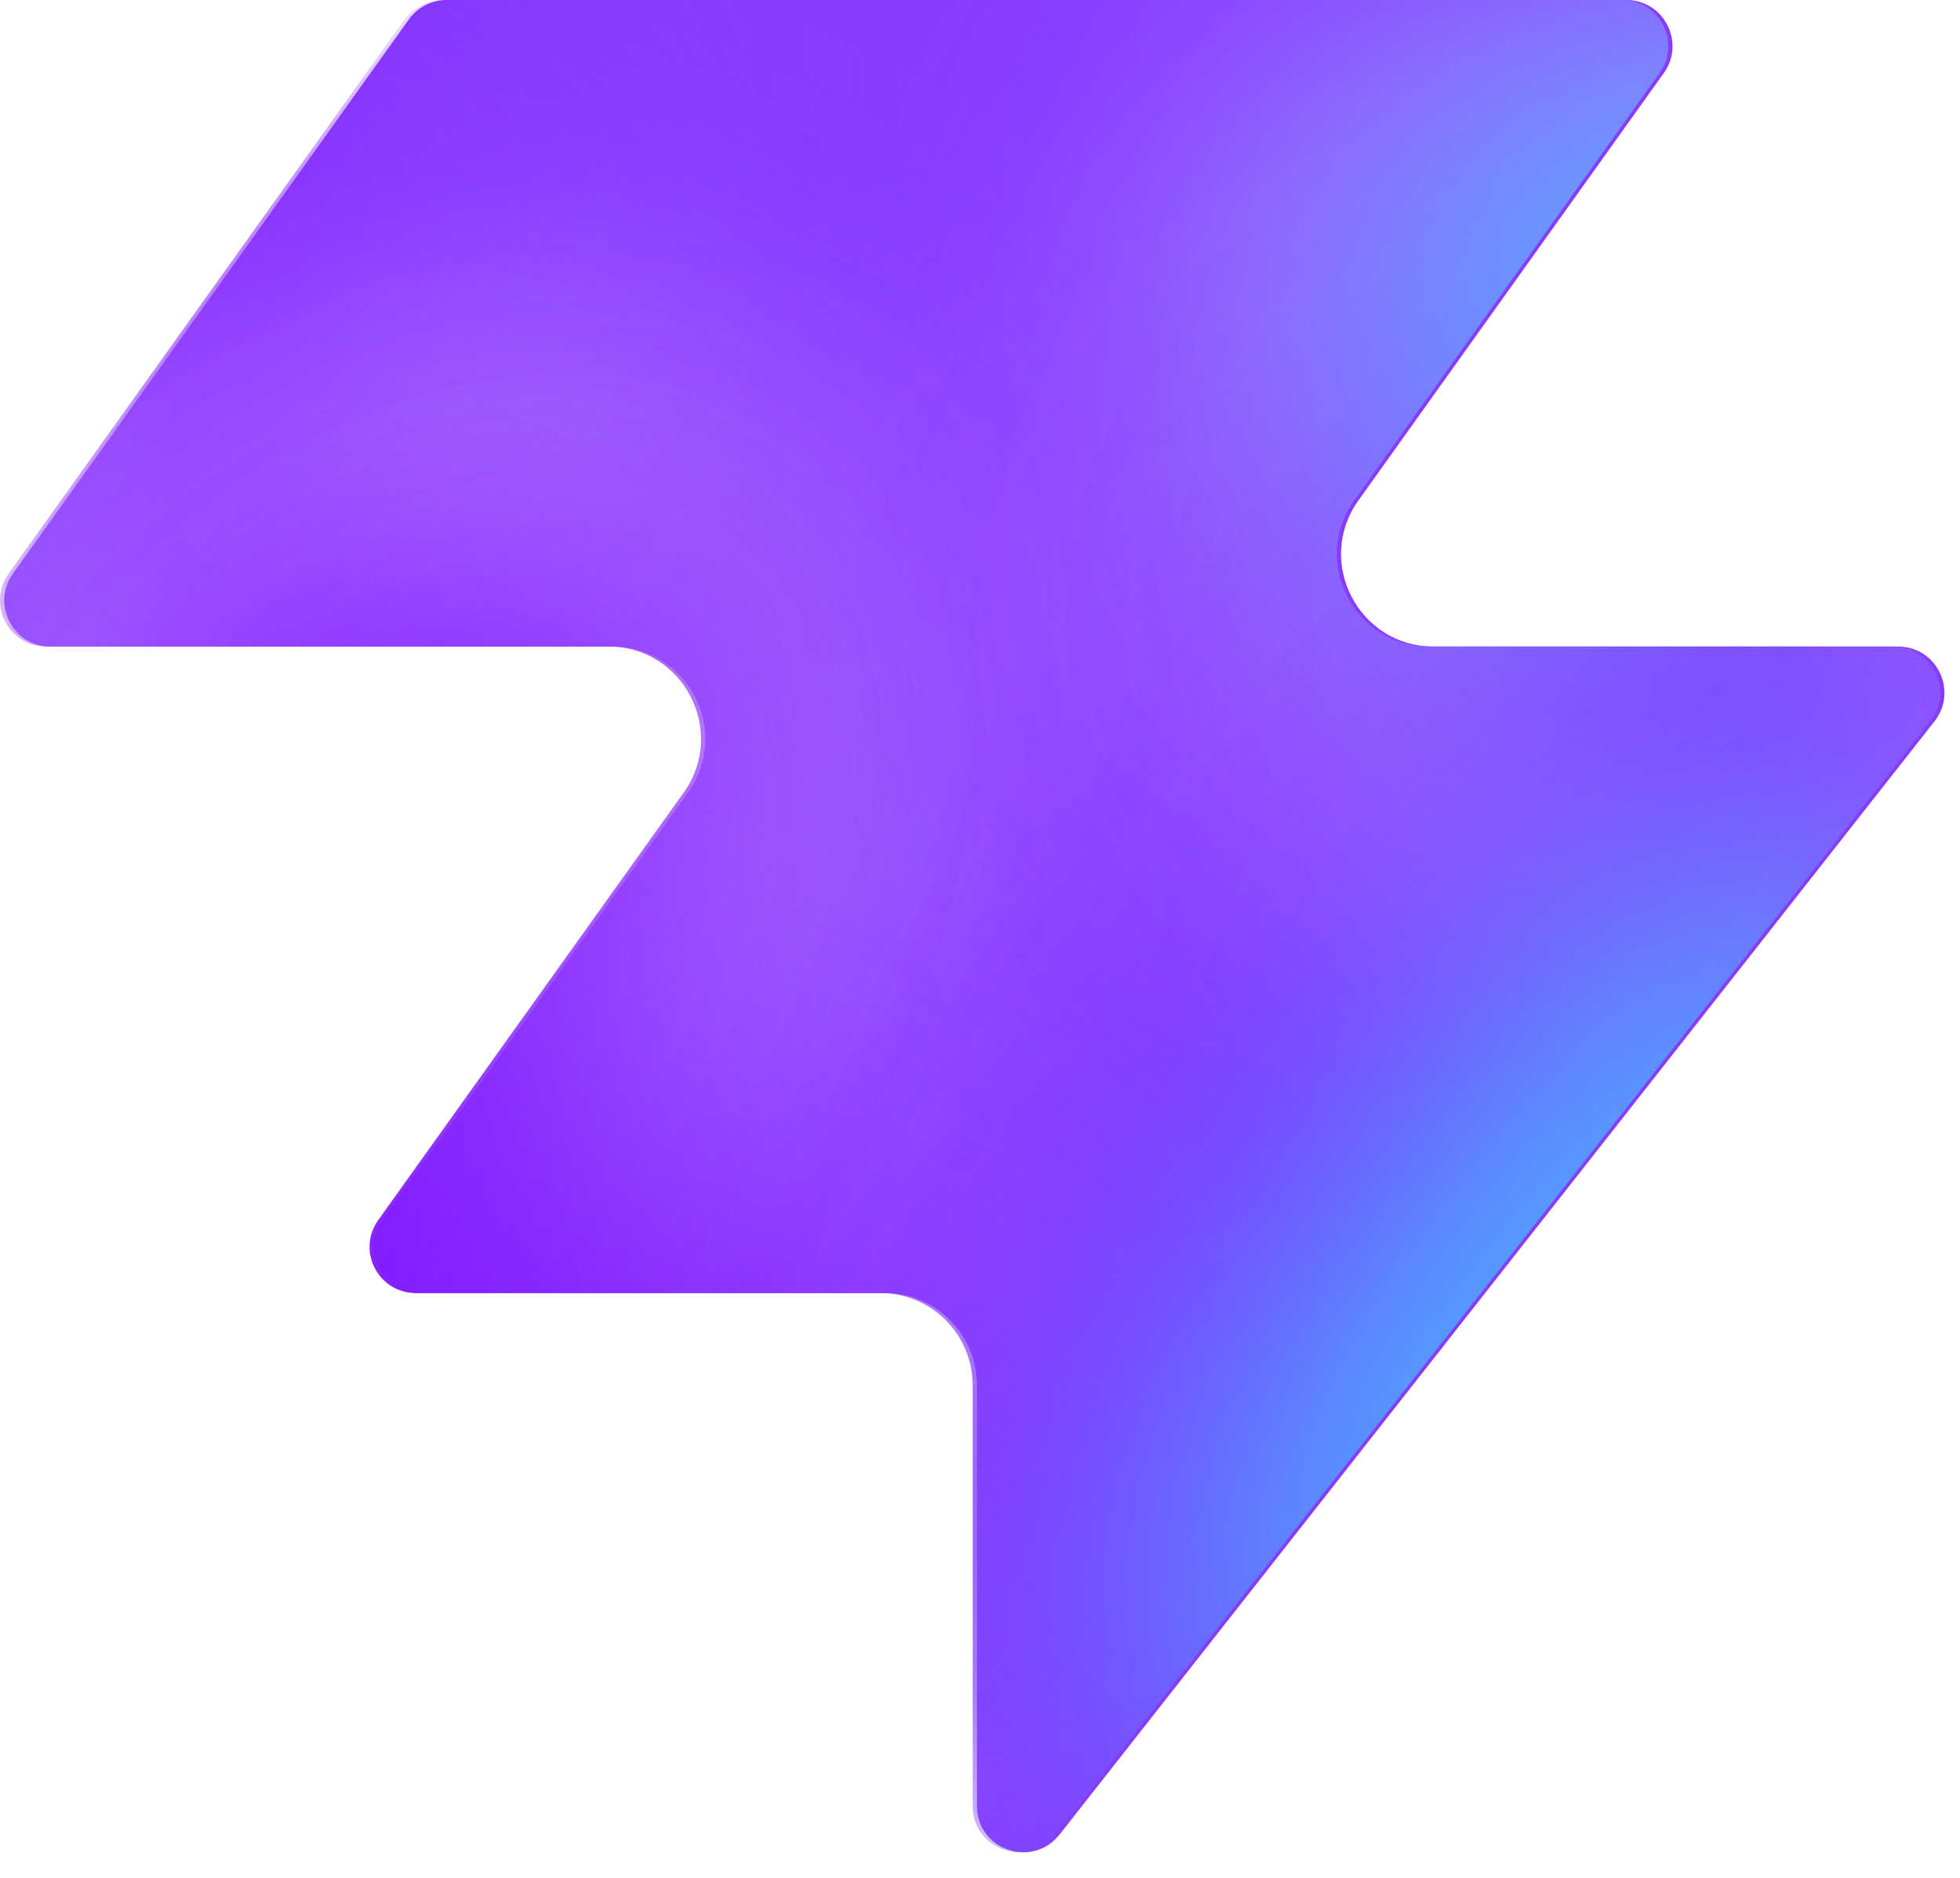
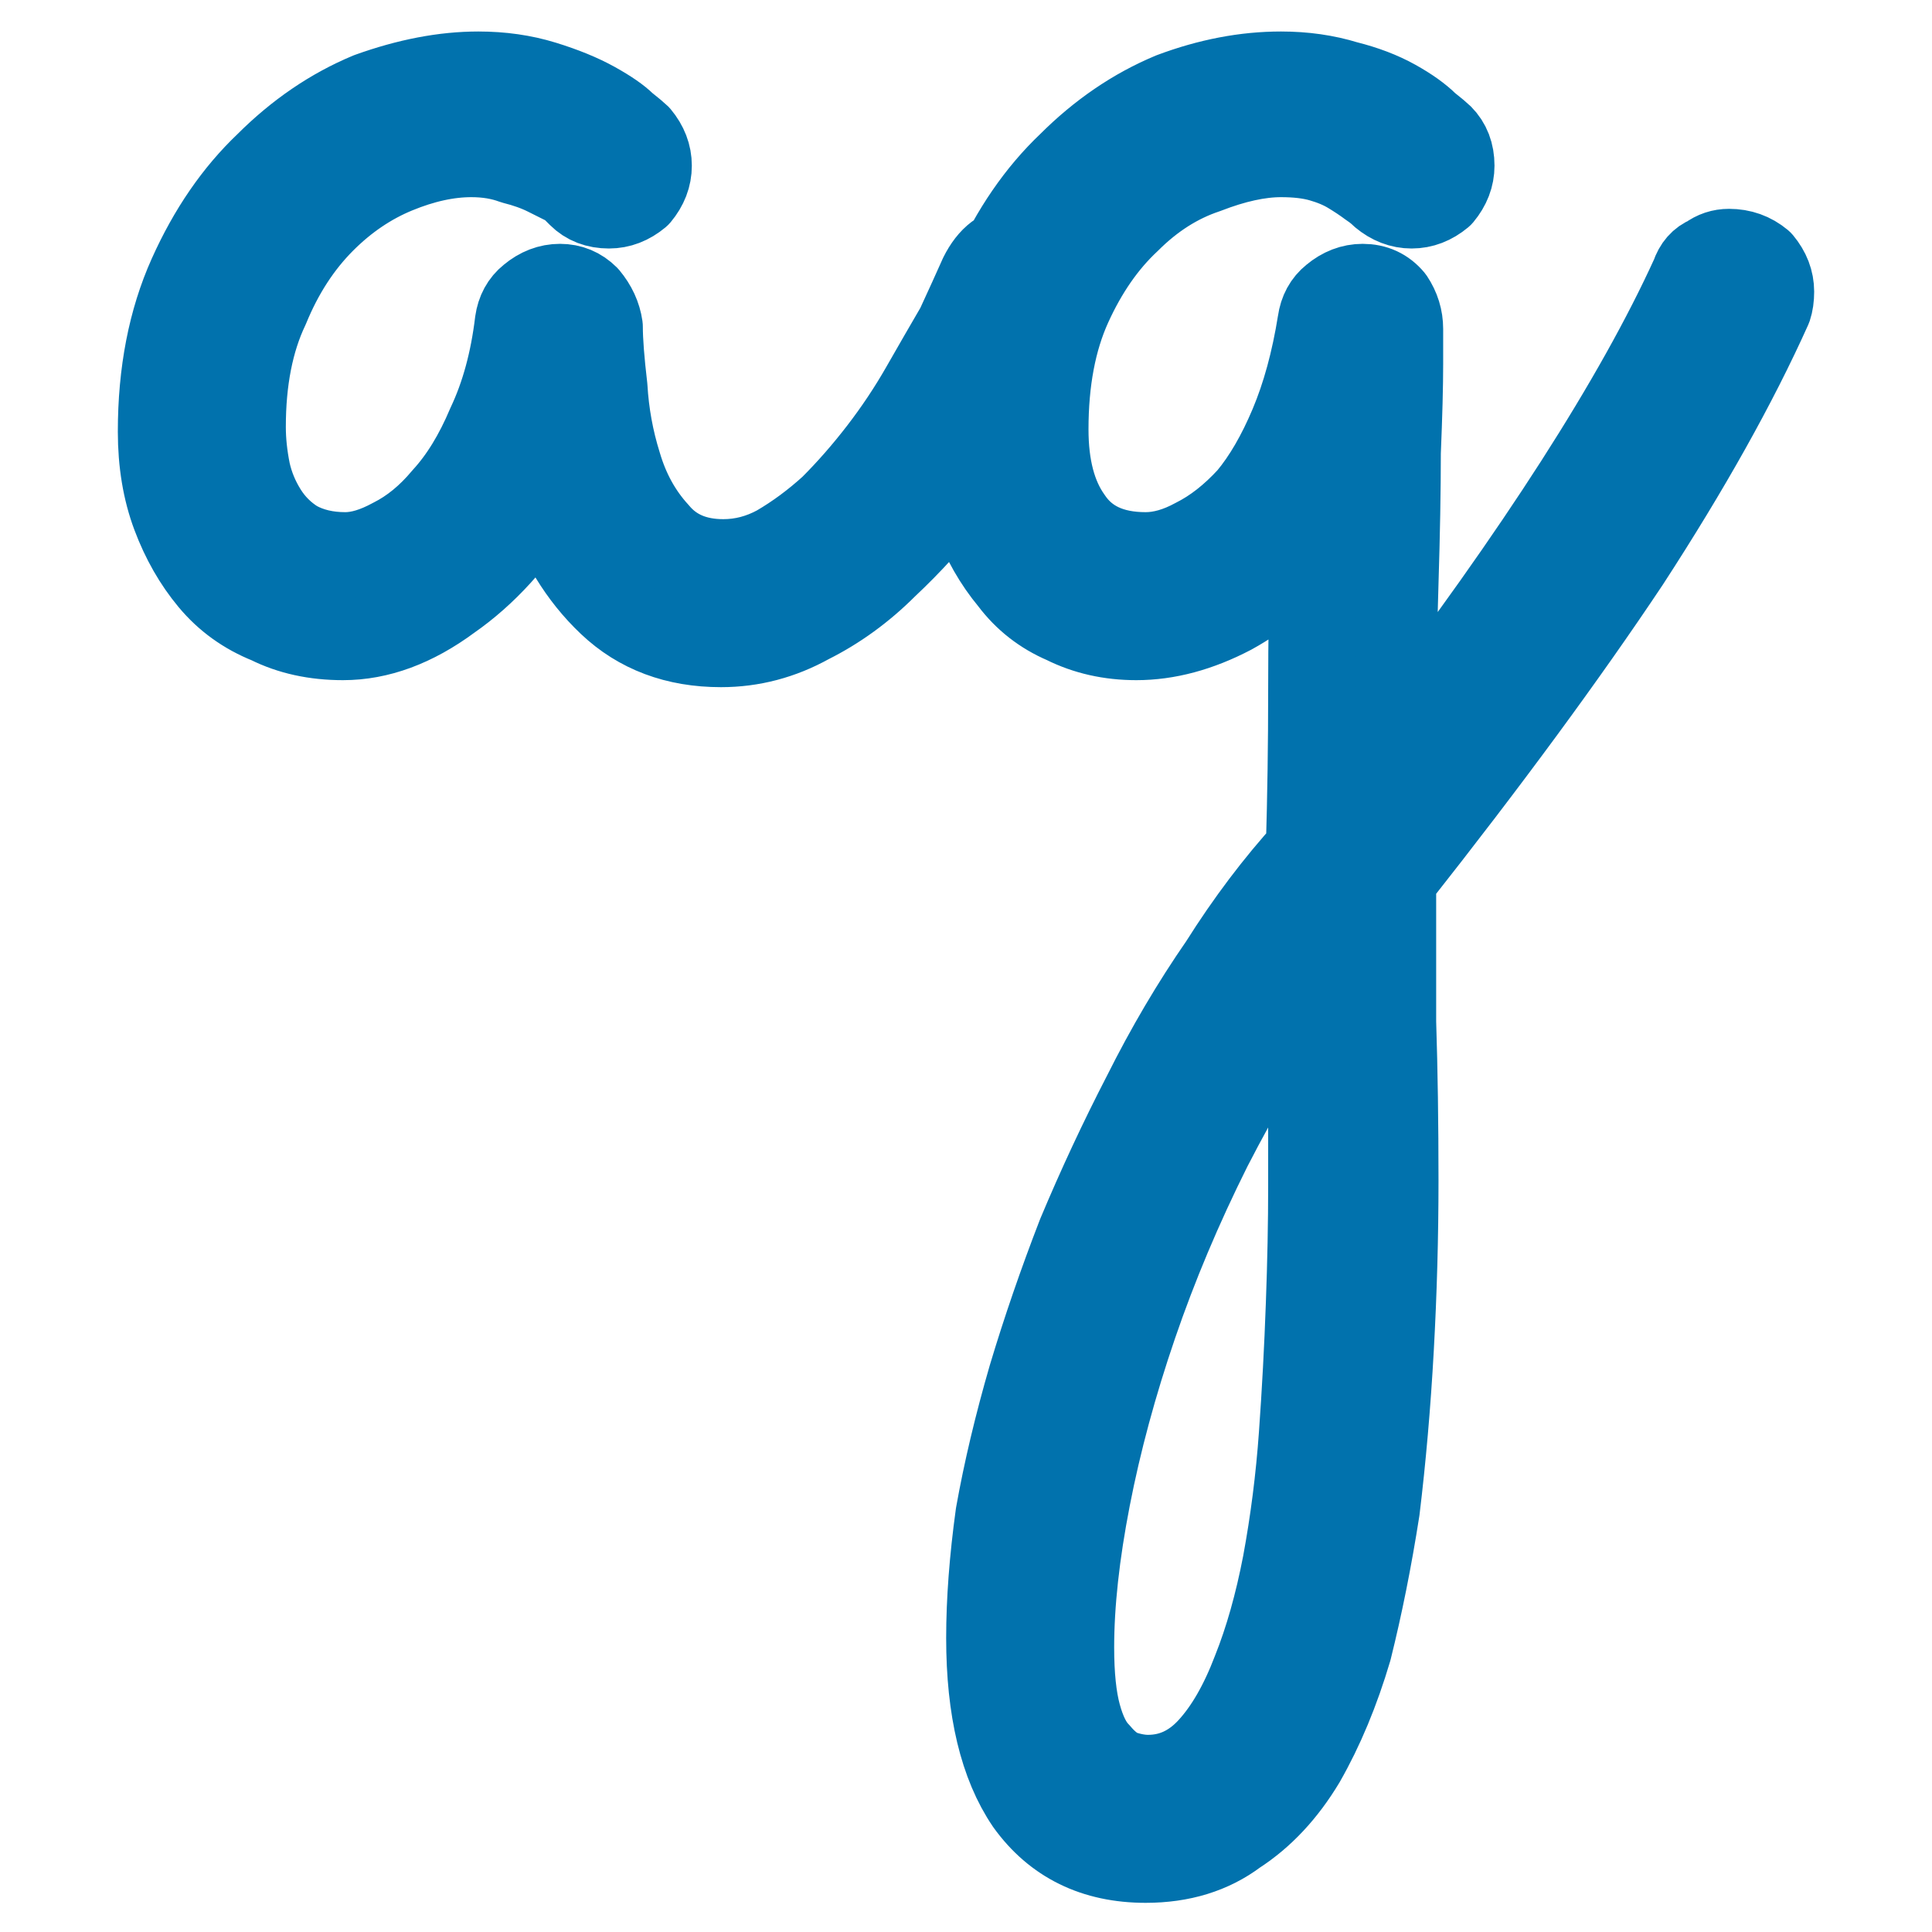
- <svg xmlns="http://www.w3.org/2000/svg" width="48" height="46" fill="none" viewBox="0 0 48 46">
-   <path fill="#863bff" d="M25.946 44.938c-.664.845-2.021.375-2.021-.698V33.937a2.26 2.26 0 0 0-2.262-2.262H10.287c-.92 0-1.456-1.04-.92-1.788l7.48-10.471c1.07-1.497 0-3.578-1.842-3.578H1.237c-.92 0-1.456-1.04-.92-1.788L10.013.474c.214-.297.556-.474.92-.474h28.894c.92 0 1.456 1.04.92 1.788l-7.48 10.471c-1.07 1.498 0 3.579 1.842 3.579h11.377c.943 0 1.473 1.088.89 1.83L25.947 44.94z" style="fill:#863bff;fill:color(display-p3 .525 .23 1);fill-opacity:1" />
-   <mask id="a" width="48" height="46" x="0" y="0" maskUnits="userSpaceOnUse" style="mask-type:alpha">
-     <path fill="#000" d="M25.842 44.938c-.664.844-2.021.375-2.021-.698V33.937a2.26 2.26 0 0 0-2.262-2.262H10.183c-.92 0-1.456-1.04-.92-1.788l7.48-10.471c1.07-1.498 0-3.579-1.842-3.579H1.133c-.92 0-1.456-1.04-.92-1.787L9.91.473c.214-.297.556-.474.92-.474h28.894c.92 0 1.456 1.04.92 1.788l-7.48 10.471c-1.07 1.498 0 3.578 1.842 3.578h11.377c.943 0 1.473 1.088.89 1.832L25.843 44.94z" style="fill:#000;fill-opacity:1" />
-   </mask>
-   <g mask="url(#a)">
-     <g filter="url(#b)">
-       <ellipse cx="5.508" cy="14.704" fill="#ede6ff" rx="5.508" ry="14.704" style="fill:#ede6ff;fill:color(display-p3 .927 .903 1);fill-opacity:1" transform="matrix(.00324 1 1 -.00324 -4.47 31.516)" />
-     </g>
-     <g filter="url(#c)">
-       <ellipse cx="10.399" cy="29.851" fill="#ede6ff" rx="10.399" ry="29.851" style="fill:#ede6ff;fill:color(display-p3 .927 .903 1);fill-opacity:1" transform="matrix(.00324 1 1 -.00324 -39.328 7.883)" />
-     </g>
-     <g filter="url(#d)">
-       <ellipse cx="5.508" cy="30.487" fill="#7e14ff" rx="5.508" ry="30.487" style="fill:#7e14ff;fill:color(display-p3 .492 .077 1);fill-opacity:1" transform="rotate(89.814 -25.913 -14.639)scale(1 -1)" />
-     </g>
-     <g filter="url(#e)">
-       <ellipse cx="5.508" cy="30.599" fill="#7e14ff" rx="5.508" ry="30.599" style="fill:#7e14ff;fill:color(display-p3 .492 .077 1);fill-opacity:1" transform="rotate(89.814 -32.644 -3.334)scale(1 -1)" />
-     </g>
-     <g filter="url(#f)">
-       <ellipse cx="5.508" cy="30.599" fill="#7e14ff" rx="5.508" ry="30.599" style="fill:#7e14ff;fill:color(display-p3 .492 .077 1);fill-opacity:1" transform="matrix(.00324 1 1 -.00324 -34.34 30.47)" />
-     </g>
-     <g filter="url(#g)">
-       <ellipse cx="14.072" cy="22.078" fill="#ede6ff" rx="14.072" ry="22.078" style="fill:#ede6ff;fill:color(display-p3 .927 .903 1);fill-opacity:1" transform="rotate(93.35 24.506 48.493)scale(-1 1)" />
-     </g>
-     <g filter="url(#h)">
-       <ellipse cx="3.47" cy="21.501" fill="#7e14ff" rx="3.47" ry="21.501" style="fill:#7e14ff;fill:color(display-p3 .492 .077 1);fill-opacity:1" transform="rotate(89.009 28.708 47.59)scale(-1 1)" />
-     </g>
-     <g filter="url(#i)">
-       <ellipse cx="3.47" cy="21.501" fill="#7e14ff" rx="3.47" ry="21.501" style="fill:#7e14ff;fill:color(display-p3 .492 .077 1);fill-opacity:1" transform="rotate(89.009 28.708 47.59)scale(-1 1)" />
-     </g>
-     <g filter="url(#j)">
-       <ellipse cx=".387" cy="8.972" fill="#7e14ff" rx="4.407" ry="29.108" style="fill:#7e14ff;fill:color(display-p3 .492 .077 1);fill-opacity:1" transform="rotate(39.51 .387 8.972)" />
-     </g>
-     <g filter="url(#k)">
-       <ellipse cx="47.523" cy="-6.092" fill="#7e14ff" rx="4.407" ry="29.108" style="fill:#7e14ff;fill:color(display-p3 .492 .077 1);fill-opacity:1" transform="rotate(37.892 47.523 -6.092)" />
-     </g>
-     <g filter="url(#l)">
-       <ellipse cx="41.412" cy="6.333" fill="#47bfff" rx="5.971" ry="9.665" style="fill:#47bfff;fill:color(display-p3 .28 .748 1);fill-opacity:1" transform="rotate(37.892 41.412 6.333)" />
-     </g>
-     <g filter="url(#m)">
-       <ellipse cx="-1.879" cy="38.332" fill="#7e14ff" rx="4.407" ry="29.108" style="fill:#7e14ff;fill:color(display-p3 .492 .077 1);fill-opacity:1" transform="rotate(37.892 -1.88 38.332)" />
-     </g>
-     <g filter="url(#n)">
-       <ellipse cx="-1.879" cy="38.332" fill="#7e14ff" rx="4.407" ry="29.108" style="fill:#7e14ff;fill:color(display-p3 .492 .077 1);fill-opacity:1" transform="rotate(37.892 -1.88 38.332)" />
-     </g>
-     <g filter="url(#o)">
-       <ellipse cx="35.651" cy="29.907" fill="#7e14ff" rx="4.407" ry="29.108" style="fill:#7e14ff;fill:color(display-p3 .492 .077 1);fill-opacity:1" transform="rotate(37.892 35.651 29.907)" />
-     </g>
-     <g filter="url(#p)">
-       <ellipse cx="38.418" cy="32.4" fill="#47bfff" rx="5.971" ry="15.297" style="fill:#47bfff;fill:color(display-p3 .28 .748 1);fill-opacity:1" transform="rotate(37.892 38.418 32.4)" />
-     </g>
-   </g>
-   <defs>
-     <filter id="b" width="60.045" height="41.654" x="-19.77" y="16.149" color-interpolation-filters="sRGB" filterUnits="userSpaceOnUse">
-       <feFlood flood-opacity="0" result="BackgroundImageFix" />
-       <feBlend in="SourceGraphic" in2="BackgroundImageFix" result="shape" />
-       <feGaussianBlur result="effect1_foregroundBlur_2002_17158" stdDeviation="7.659" />
-     </filter>
-     <filter id="c" width="90.34" height="51.437" x="-54.613" y="-7.533" color-interpolation-filters="sRGB" filterUnits="userSpaceOnUse">
-       <feFlood flood-opacity="0" result="BackgroundImageFix" />
-       <feBlend in="SourceGraphic" in2="BackgroundImageFix" result="shape" />
-       <feGaussianBlur result="effect1_foregroundBlur_2002_17158" stdDeviation="7.659" />
-     </filter>
-     <filter id="d" width="79.355" height="29.4" x="-49.64" y="2.03" color-interpolation-filters="sRGB" filterUnits="userSpaceOnUse">
-       <feFlood flood-opacity="0" result="BackgroundImageFix" />
-       <feBlend in="SourceGraphic" in2="BackgroundImageFix" result="shape" />
-       <feGaussianBlur result="effect1_foregroundBlur_2002_17158" stdDeviation="4.596" />
-     </filter>
-     <filter id="e" width="79.579" height="29.4" x="-45.045" y="20.029" color-interpolation-filters="sRGB" filterUnits="userSpaceOnUse">
-       <feFlood flood-opacity="0" result="BackgroundImageFix" />
-       <feBlend in="SourceGraphic" in2="BackgroundImageFix" result="shape" />
-       <feGaussianBlur result="effect1_foregroundBlur_2002_17158" stdDeviation="4.596" />
-     </filter>
-     <filter id="f" width="79.579" height="29.4" x="-43.513" y="21.178" color-interpolation-filters="sRGB" filterUnits="userSpaceOnUse">
-       <feFlood flood-opacity="0" result="BackgroundImageFix" />
-       <feBlend in="SourceGraphic" in2="BackgroundImageFix" result="shape" />
-       <feGaussianBlur result="effect1_foregroundBlur_2002_17158" stdDeviation="4.596" />
-     </filter>
-     <filter id="g" width="74.749" height="58.852" x="15.756" y="-17.901" color-interpolation-filters="sRGB" filterUnits="userSpaceOnUse">
-       <feFlood flood-opacity="0" result="BackgroundImageFix" />
-       <feBlend in="SourceGraphic" in2="BackgroundImageFix" result="shape" />
-       <feGaussianBlur result="effect1_foregroundBlur_2002_17158" stdDeviation="7.659" />
-     </filter>
-     <filter id="h" width="61.377" height="25.362" x="23.548" y="2.284" color-interpolation-filters="sRGB" filterUnits="userSpaceOnUse">
-       <feFlood flood-opacity="0" result="BackgroundImageFix" />
-       <feBlend in="SourceGraphic" in2="BackgroundImageFix" result="shape" />
-       <feGaussianBlur result="effect1_foregroundBlur_2002_17158" stdDeviation="4.596" />
-     </filter>
-     <filter id="i" width="61.377" height="25.362" x="23.548" y="2.284" color-interpolation-filters="sRGB" filterUnits="userSpaceOnUse">
-       <feFlood flood-opacity="0" result="BackgroundImageFix" />
-       <feBlend in="SourceGraphic" in2="BackgroundImageFix" result="shape" />
-       <feGaussianBlur result="effect1_foregroundBlur_2002_17158" stdDeviation="4.596" />
-     </filter>
-     <filter id="j" width="56.045" height="63.649" x="-27.636" y="-22.853" color-interpolation-filters="sRGB" filterUnits="userSpaceOnUse">
-       <feFlood flood-opacity="0" result="BackgroundImageFix" />
-       <feBlend in="SourceGraphic" in2="BackgroundImageFix" result="shape" />
-       <feGaussianBlur result="effect1_foregroundBlur_2002_17158" stdDeviation="4.596" />
-     </filter>
-     <filter id="k" width="54.814" height="64.646" x="20.116" y="-38.415" color-interpolation-filters="sRGB" filterUnits="userSpaceOnUse">
-       <feFlood flood-opacity="0" result="BackgroundImageFix" />
-       <feBlend in="SourceGraphic" in2="BackgroundImageFix" result="shape" />
-       <feGaussianBlur result="effect1_foregroundBlur_2002_17158" stdDeviation="4.596" />
-     </filter>
-     <filter id="l" width="33.541" height="35.313" x="24.641" y="-11.323" color-interpolation-filters="sRGB" filterUnits="userSpaceOnUse">
-       <feFlood flood-opacity="0" result="BackgroundImageFix" />
-       <feBlend in="SourceGraphic" in2="BackgroundImageFix" result="shape" />
-       <feGaussianBlur result="effect1_foregroundBlur_2002_17158" stdDeviation="4.596" />
-     </filter>
-     <filter id="m" width="54.814" height="64.646" x="-29.286" y="6.009" color-interpolation-filters="sRGB" filterUnits="userSpaceOnUse">
-       <feFlood flood-opacity="0" result="BackgroundImageFix" />
-       <feBlend in="SourceGraphic" in2="BackgroundImageFix" result="shape" />
-       <feGaussianBlur result="effect1_foregroundBlur_2002_17158" stdDeviation="4.596" />
-     </filter>
-     <filter id="n" width="54.814" height="64.646" x="-29.286" y="6.009" color-interpolation-filters="sRGB" filterUnits="userSpaceOnUse">
-       <feFlood flood-opacity="0" result="BackgroundImageFix" />
-       <feBlend in="SourceGraphic" in2="BackgroundImageFix" result="shape" />
-       <feGaussianBlur result="effect1_foregroundBlur_2002_17158" stdDeviation="4.596" />
-     </filter>
-     <filter id="o" width="54.814" height="64.646" x="8.244" y="-2.416" color-interpolation-filters="sRGB" filterUnits="userSpaceOnUse">
-       <feFlood flood-opacity="0" result="BackgroundImageFix" />
-       <feBlend in="SourceGraphic" in2="BackgroundImageFix" result="shape" />
-       <feGaussianBlur result="effect1_foregroundBlur_2002_17158" stdDeviation="4.596" />
-     </filter>
-     <filter id="p" width="39.409" height="43.623" x="18.713" y="10.588" color-interpolation-filters="sRGB" filterUnits="userSpaceOnUse">
-       <feFlood flood-opacity="0" result="BackgroundImageFix" />
-       <feBlend in="SourceGraphic" in2="BackgroundImageFix" result="shape" />
-       <feGaussianBlur result="effect1_foregroundBlur_2002_17158" stdDeviation="4.596" />
-     </filter>
-   </defs>
+ <svg xmlns="http://www.w3.org/2000/svg" viewBox="0 0 82.8 82.8">
+   <style>
+     path { fill: #0172ad; stroke: #0172ad; stroke-width: 3.5; stroke-linejoin: round; }
+     @media (prefers-color-scheme: dark) { path { fill: #4cb3ea; stroke: #4cb3ea; } }
+   </style>
+   <path d="M45.5 13.2L45.5 13.2Q45.3 13.6 44.6 14.9Q44.0 16.1 43.1 17.7Q42.1 19.3 40.9 21.1Q39.6 22.8 38.0 24.3Q36.5 25.8 34.7 26.7Q32.9 27.7 30.9 27.7L30.9 27.7Q28.0 27.7 26.1 25.9Q24.2 24.1 23.3 21.3L23.3 21.3Q21.6 24.1 19.3 25.7Q17.0 27.4 14.7 27.4L14.7 27.4Q12.9 27.4 11.5 26.7Q10.0 26.1 9.0 24.9Q8.0 23.7 7.4 22.1Q6.8 20.5 6.8 18.5L6.8 18.5Q6.8 14.7 8.1 11.8Q9.4 8.9 11.4 7.0Q13.4 5.0 15.8 4.0Q18.3 3.1 20.5 3.1L20.5 3.1Q22.0 3.1 23.3 3.5Q24.6 3.9 25.5 4.4Q26.4 4.9 26.8 5.3Q27.3 5.7 27.4 5.8L27.4 5.8Q27.9 6.4 27.9 7.1L27.9 7.1Q27.9 7.8 27.4 8.4Q26.8 8.9 26.1 8.9L26.1 8.9Q25.3 8.9 24.8 8.4L24.8 8.4Q24.7 8.3 24.4 8.0Q24.0 7.8 23.4 7.5Q22.8 7.2 22.0 7.0Q21.2 6.7 20.2 6.7L20.2 6.7Q18.7 6.7 17.0 7.4Q15.3 8.1 13.9 9.5Q12.4 11.0 11.5 13.2Q10.5 15.3 10.5 18.3L10.5 18.3Q10.5 19.2 10.7 20.2Q10.9 21.1 11.4 21.9Q11.9 22.7 12.7 23.2Q13.6 23.7 14.8 23.7L14.8 23.7Q15.7 23.7 16.8 23.1Q18.0 22.5 19.0 21.3Q20.1 20.1 20.9 18.2Q21.8 16.3 22.1 13.8L22.1 13.8Q22.2 13.1 22.7 12.7Q23.3 12.2 24.0 12.2L24.0 12.2Q24.7 12.2 25.2 12.7Q25.7 13.3 25.8 14.0L25.8 14.0Q25.8 14.9 26.0 16.6Q26.1 18.3 26.6 19.9Q27.1 21.6 28.2 22.8Q29.2 24.0 31.0 24.0L31.0 24.0Q32.2 24.0 33.3 23.4Q34.5 22.7 35.6 21.7Q36.7 20.6 37.7 19.3Q38.7 18.0 39.5 16.6Q40.3 15.2 41.0 14.0Q41.6 12.7 42.0 11.8L42.0 11.8Q42.3 11.2 42.7 10.9Q43.2 10.6 43.7 10.6L43.7 10.6Q44.6 10.6 45.1 11.2Q45.6 11.9 45.6 12.5L45.6 12.5Q45.6 12.9 45.5 13.2ZM59.8 31.6L59.8 31.6Q68.9 19.7 72.5 11.8L72.5 11.8Q72.7 11.2 73.2 11.0Q73.6 10.7 74.1 10.7L74.1 10.7Q74.9 10.7 75.5 11.2Q76.0 11.8 76.0 12.5L76.0 12.5Q76.0 12.9 75.9 13.2L75.9 13.2Q73.7 18.1 69.8 24.1Q65.8 30.1 59.8 37.7L59.8 37.7Q59.8 40.8 59.8 43.8Q59.9 46.9 59.9 50.6L59.9 50.6Q59.9 54.2 59.7 57.8Q59.5 61.4 59.1 64.7Q58.6 67.9 57.9 70.7Q57.1 73.4 55.9 75.5Q54.7 77.5 53.0 78.6Q51.4 79.8 49.1 79.8L49.1 79.8Q45.8 79.8 44.0 77.3Q42.3 74.8 42.3 70.2L42.3 70.2Q42.3 67.8 42.7 64.9Q43.2 62.1 44.1 59.0Q45.0 56.0 46.2 52.9Q47.5 49.8 49.0 46.9Q50.5 43.9 52.3 41.3Q54.0 38.6 56.0 36.4L56.0 36.4Q56.1 33.0 56.1 29.6Q56.1 26.2 56.2 23.4L56.2 23.4Q54.8 25.2 52.8 26.3Q50.7 27.4 48.7 27.4L48.7 27.4Q47.0 27.4 45.6 26.7Q44.2 26.1 43.3 24.9Q42.3 23.7 41.7 22.1Q41.2 20.5 41.2 18.5L41.2 18.5Q41.2 14.7 42.5 11.8Q43.8 8.9 45.8 7.0Q47.8 5.0 50.2 4.0Q52.6 3.1 54.9 3.1L54.9 3.1Q56.4 3.1 57.7 3.5Q58.9 3.8 59.8 4.3Q60.7 4.8 61.2 5.3Q61.7 5.7 61.8 5.8L61.8 5.8Q62.3 6.3 62.3 7.1L62.3 7.1Q62.3 7.8 61.8 8.4Q61.2 8.9 60.5 8.9L60.5 8.9Q59.8 8.9 59.2 8.4L59.2 8.4Q59.0 8.2 58.7 8.0Q58.3 7.7 57.8 7.4Q57.3 7.1 56.6 6.9Q55.9 6.7 54.9 6.7L54.9 6.7Q53.5 6.7 51.7 7.4Q49.9 8.0 48.4 9.5Q46.9 10.9 45.9 13.1Q44.9 15.3 44.9 18.4L44.9 18.4Q44.9 20.8 45.9 22.2Q46.9 23.7 49.1 23.7L49.1 23.7Q50.1 23.7 51.2 23.1Q52.4 22.5 53.5 21.3Q54.5 20.1 55.3 18.2Q56.1 16.3 56.5 13.8L56.5 13.8Q56.6 13.1 57.1 12.7Q57.7 12.2 58.4 12.2L58.4 12.2Q59.2 12.2 59.7 12.8Q60.1 13.4 60.1 14.1L60.1 14.1Q60.1 14.2 60.1 15.6Q60.1 17.0 60.0 19.4Q60.0 21.8 59.9 25.0Q59.8 28.1 59.8 31.6ZM56.0 42.3L56.0 42.3Q53.8 45.5 51.9 49.2Q50.0 53.0 48.7 56.8Q47.4 60.6 46.7 64.2Q46.0 67.8 46.0 70.6L46.0 70.6Q46.0 72.4 46.3 73.5Q46.6 74.6 47.1 75.1Q47.6 75.7 48.1 75.9Q48.7 76.1 49.2 76.1L49.2 76.1Q50.7 76.1 51.8 74.9Q52.9 73.7 53.7 71.6Q54.5 69.6 55.0 67.0Q55.5 64.3 55.7 61.5Q55.9 58.7 56.0 55.9Q56.1 53.2 56.1 50.8L56.1 50.8Q56.1 48.7 56.1 46.6Q56.1 44.5 56.0 42.3Z" />
</svg>
